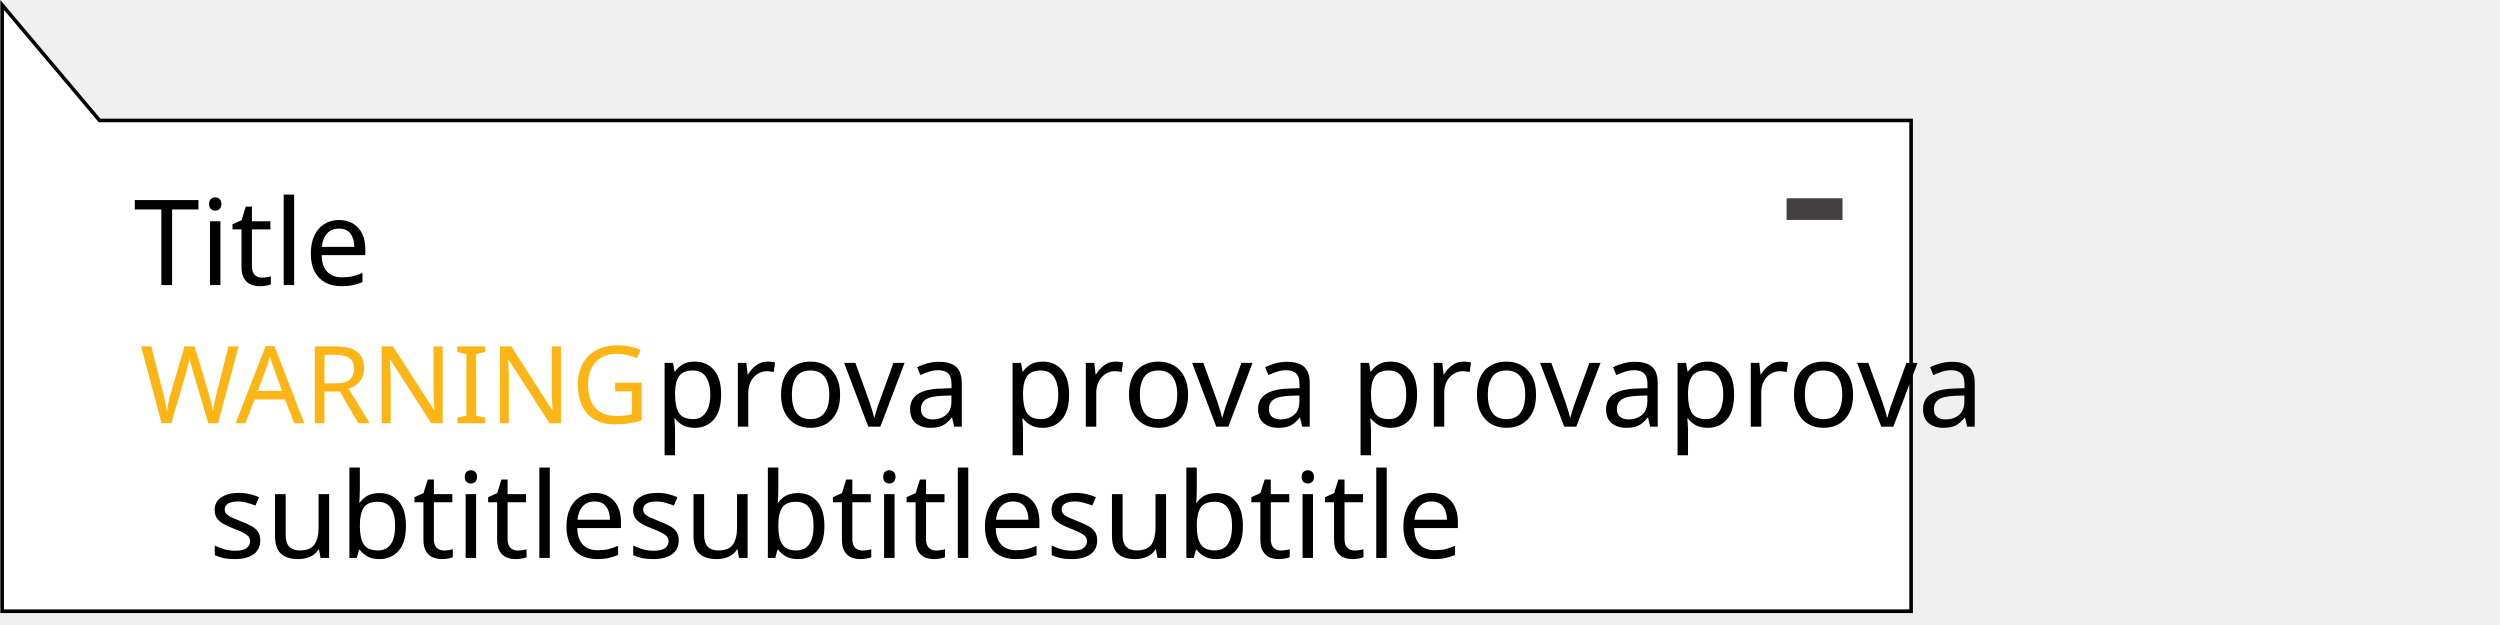
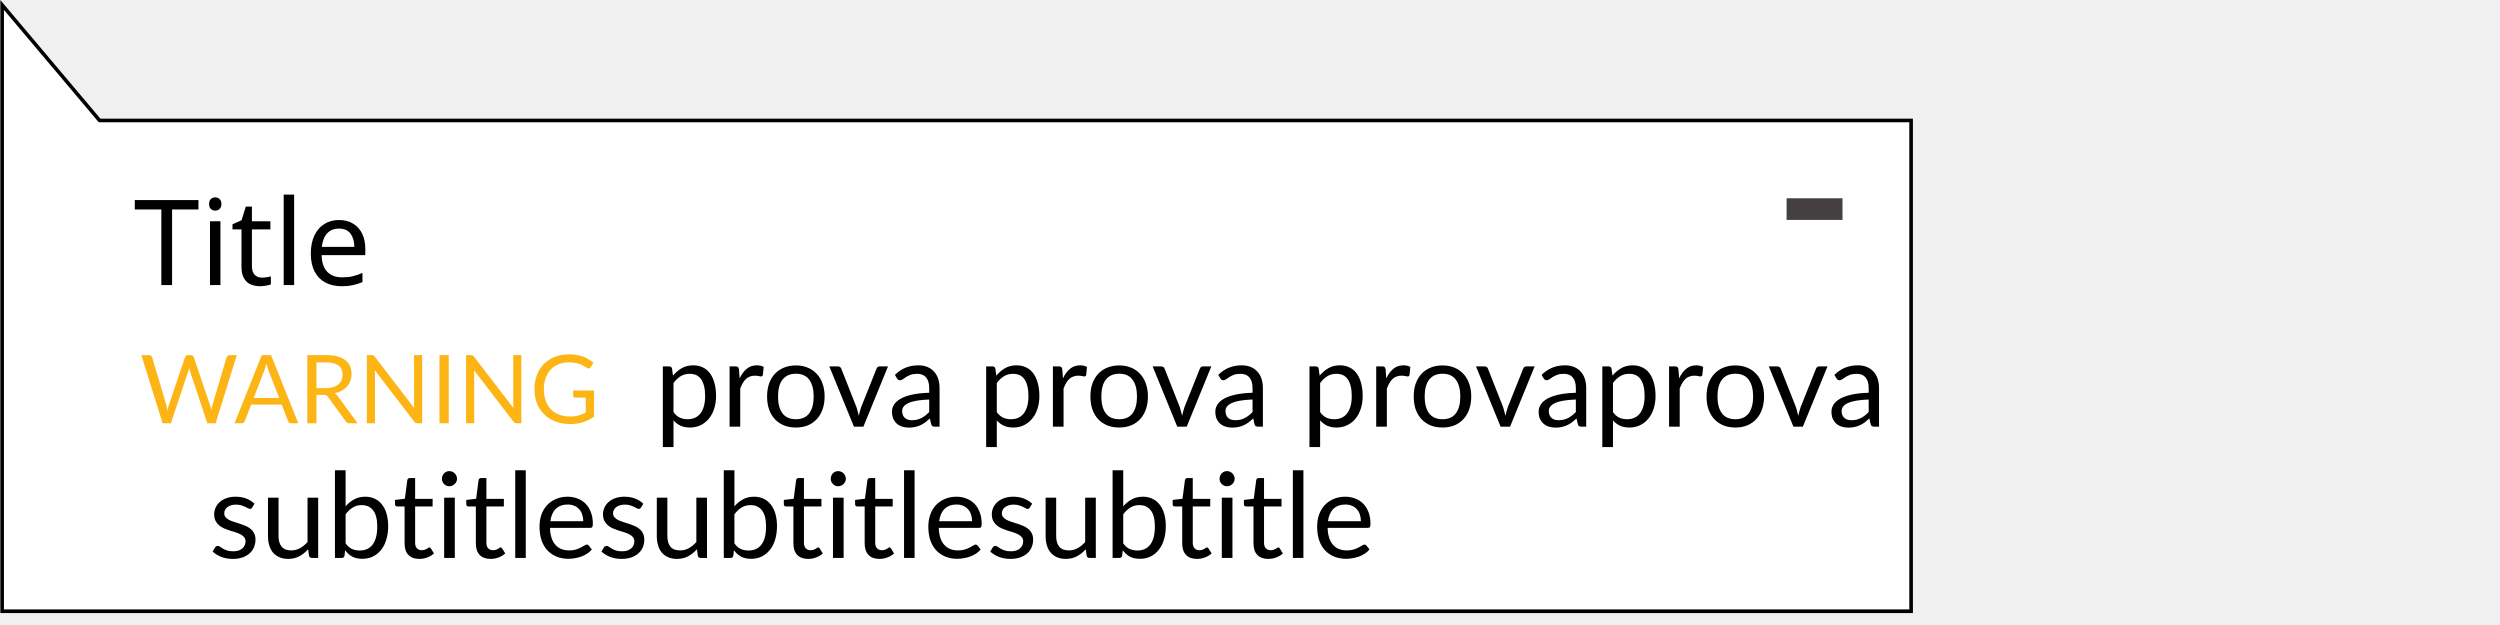
<svg xmlns="http://www.w3.org/2000/svg" version="1.1" id="Layer_1" x="0" y="0" width="400" height="100" viewBox="0 0 400 100" enable-background="new 0 0 400 100" xml:space="preserve">
  <g>
    <polygon fill="#FFFFFF" stroke="#000000" stroke-width="0.577" stroke-miterlimit="10" points="0.344,19.273 0.344,0.797    15.933,19.273 305.777,19.273 305.777,97.797 0.344,97.797  " />
-     <text id="title" transform="matrix(1 0 0 1 21.3779 45.6074)" font-family="'MyriadPro-Bold'" font-size="19.054">Title</text>
-     <text id="subtitle" transform="matrix(1 0 0 1 33.3779 89.2686)" font-family="'MyriadPro-Regular'" font-size="19.054">subtitlesubtitlesubtitle</text>
-     <text id="warning" transform="matrix(1 0 0 1 104.7109 68.2637)" font-family="'MyriadPro-Regular'" font-size="19.054">prova prova provaprova</text>
+     <text id="title" transform="matrix(1 0 0 1 21.3779 45.6074)" font-family="'Lato-Bold'" font-size="19.054">Title</text>
+     <text id="subtitle" transform="matrix(1 0 0 1 33.3779 89.2686)" font-family="'Lato'" font-size="19.054">subtitlesubtitlesubtitle</text>
+     <text id="warning" transform="matrix(1 0 0 1 104.7109 68.2637)" font-family="'Lato'" font-size="19.054">prova prova provaprova</text>
    <g id="close">
      <rect x="278.25" y="25.625" fill="#FFFFFF" stroke="#FFFFFF" stroke-width="4.042" stroke-miterlimit="10" width="21.748" height="20.016" />
      <line fill="none" stroke="#444042" stroke-width="3.464" stroke-miterlimit="10" x1="285.854" y1="33.455" x2="294.802" y2="33.455" />
    </g>
-     <text id="description_1_" transform="matrix(1 0 0 1 22.3779 67.7227)" fill="#FCB514" font-family="'MyriadPro-Bold'" font-size="17.214">WARNING</text>
+     <text id="description_1_" transform="matrix(1 0 0 1 22.3779 67.7227)" fill="#FCB514" font-family="'Lato'" font-size="15.214">WARNING</text>
  </g>
</svg>
